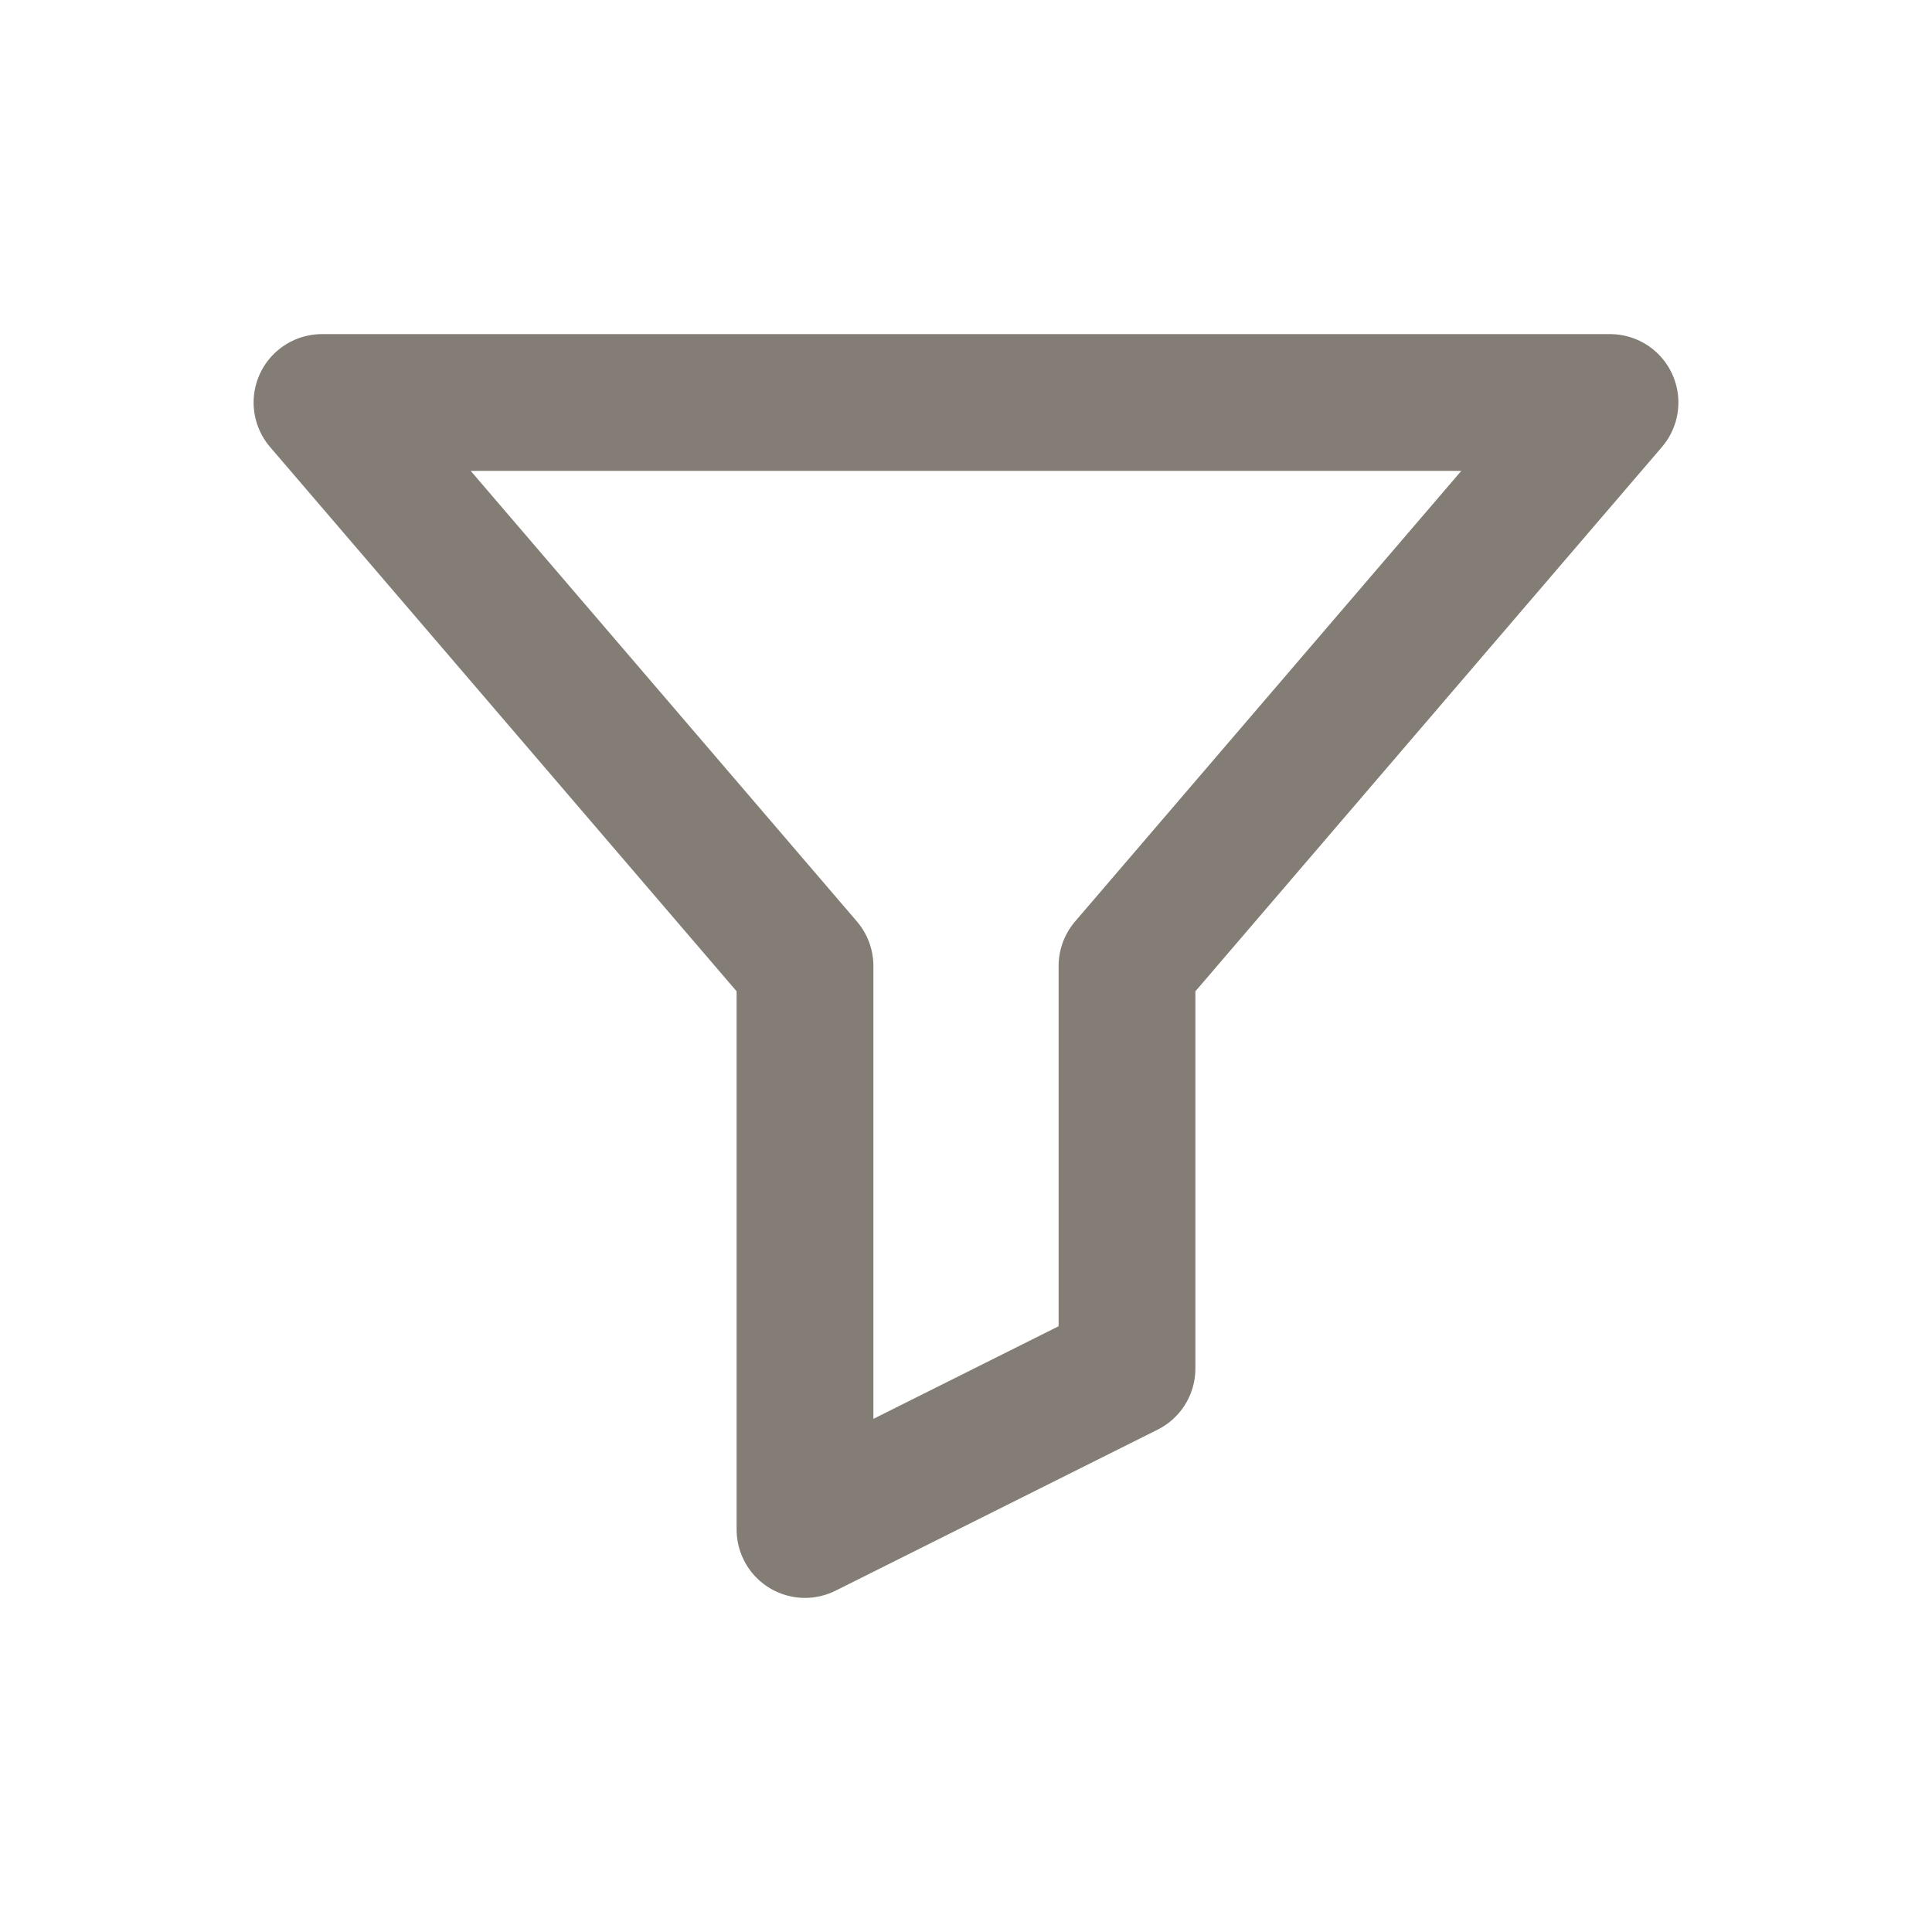
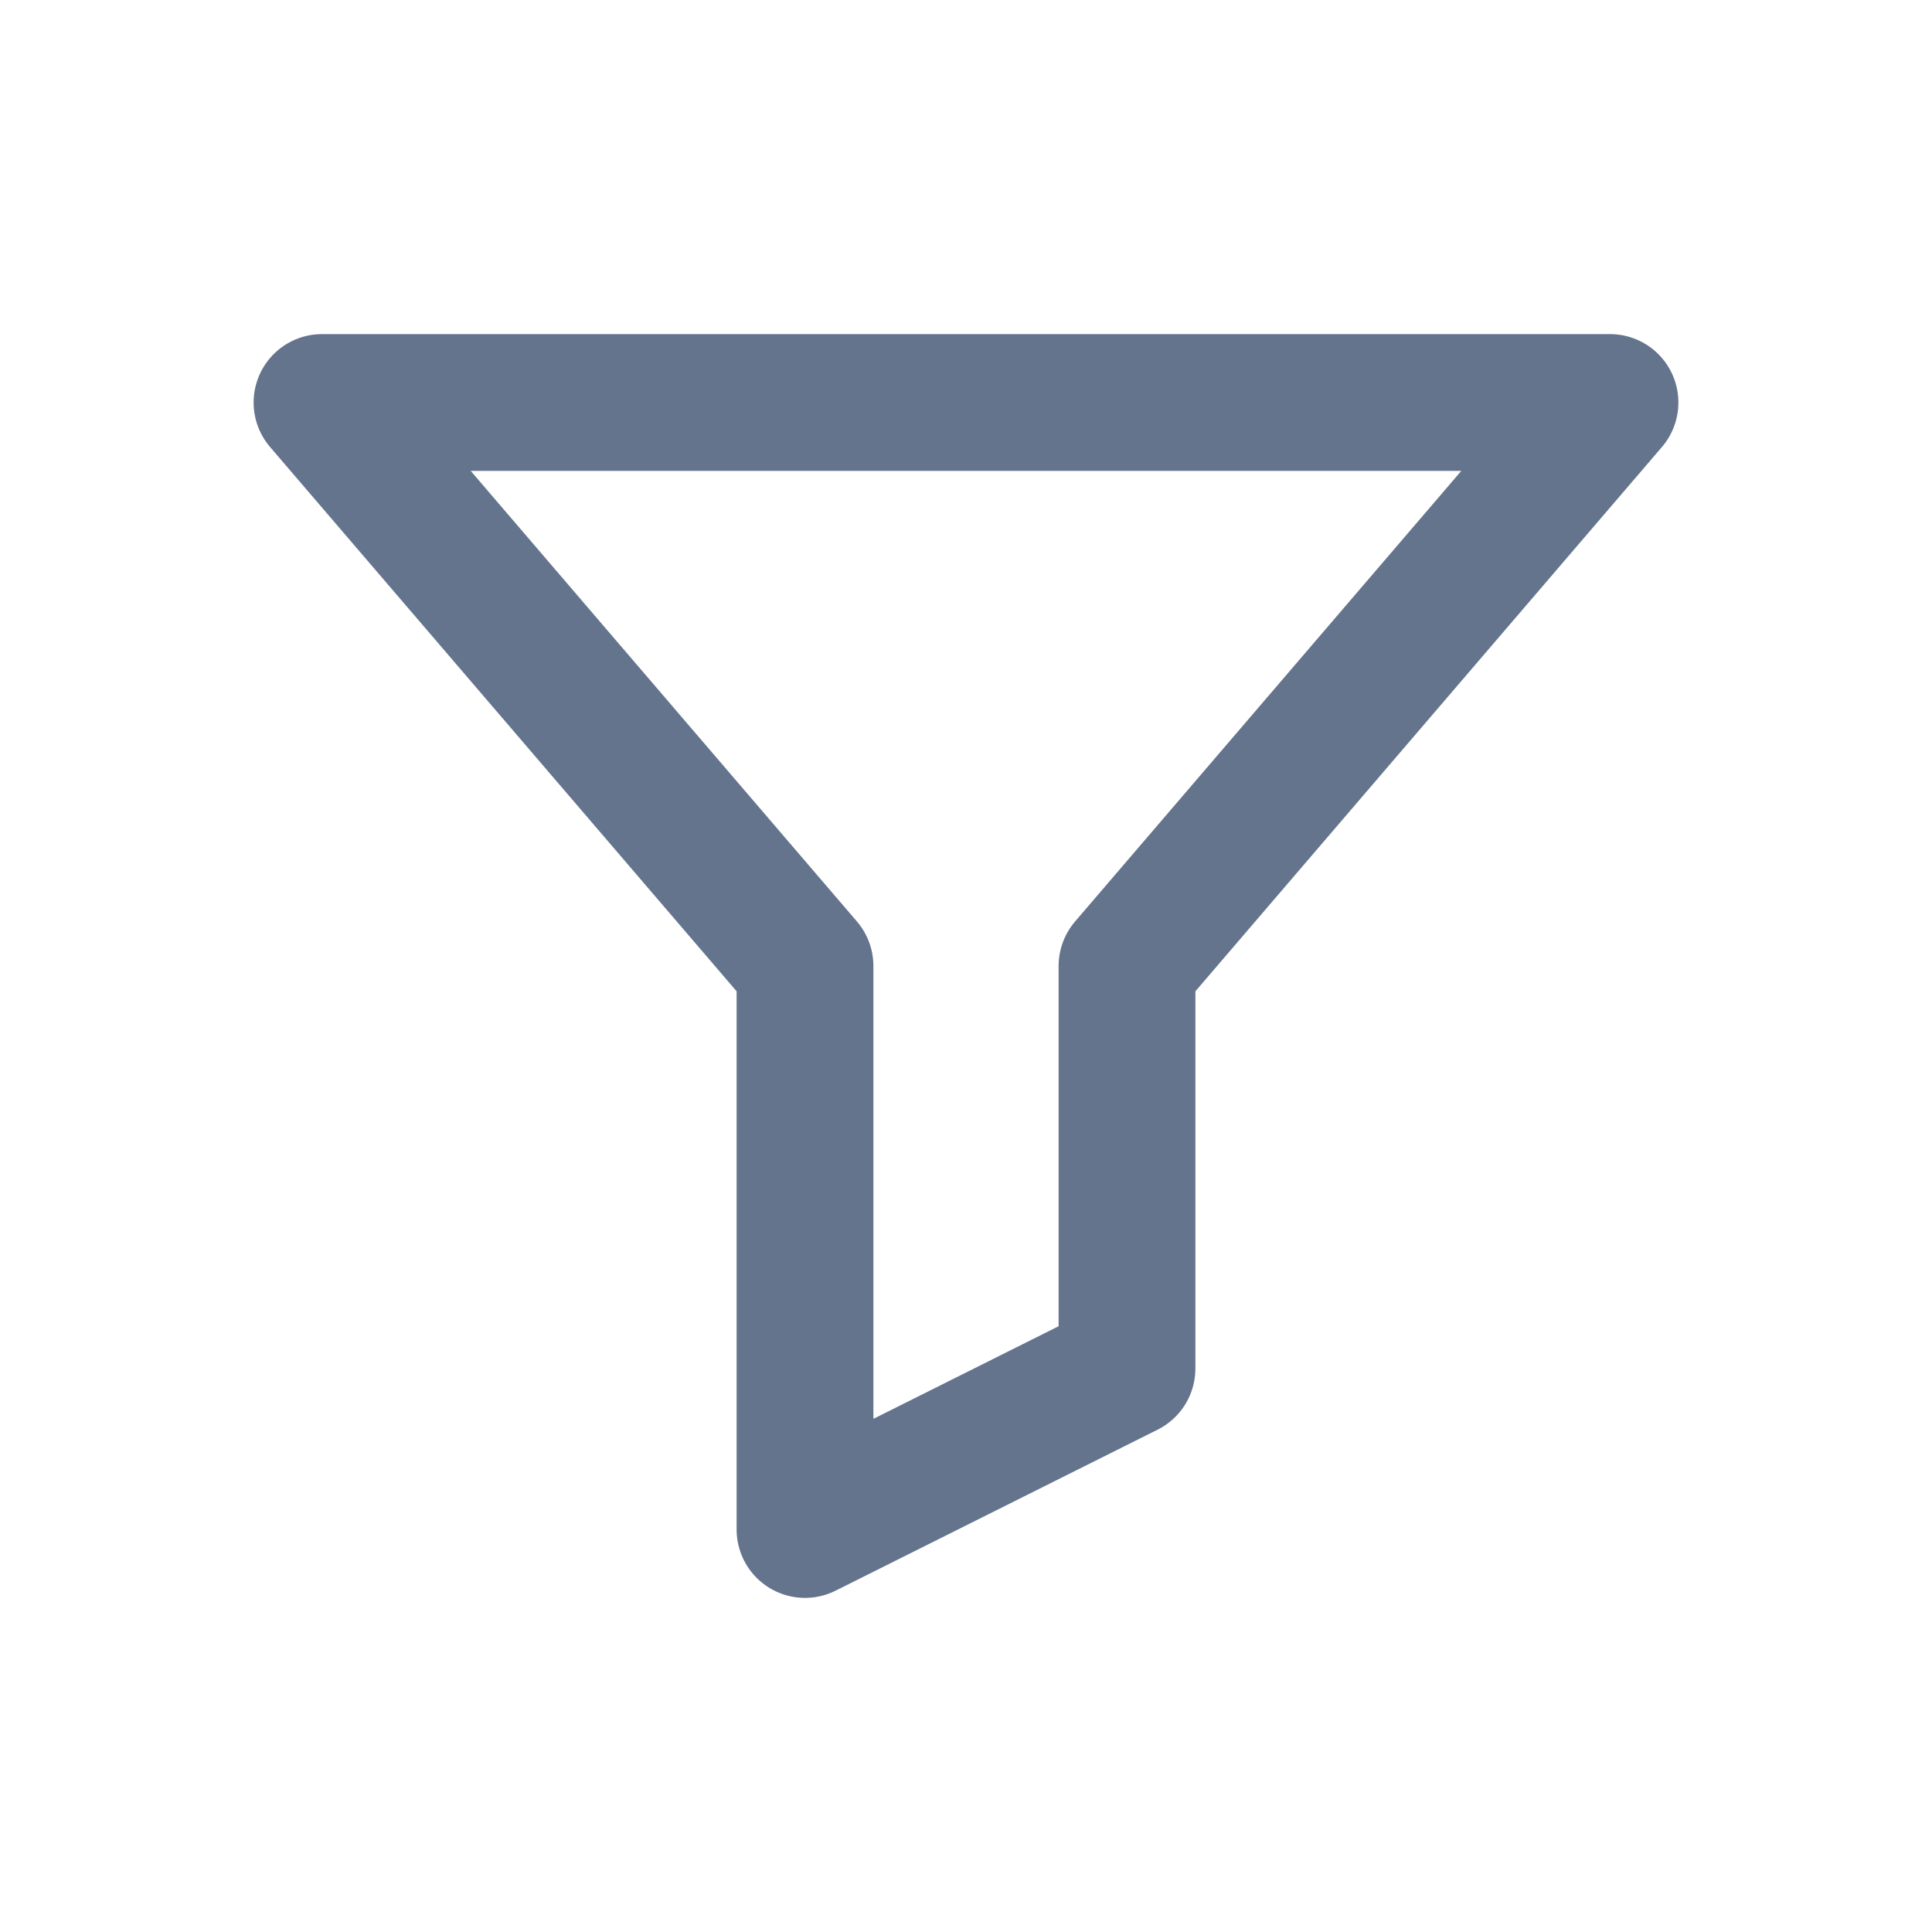
<svg xmlns="http://www.w3.org/2000/svg" preserveAspectRatio="none" overflow="visible" style="display: block;" width="15" height="15" viewBox="0 0 15 15" fill="none">
  <g id="Icon">
-     <path id="Vector" d="M2.5 3.125H12.5L8.75 7.5V10.625L6.25 11.875V7.5L2.5 3.125Z" stroke-width="1.062" stroke-linecap="round" stroke-linejoin="round" stroke="#837D75" />
+     <path id="Vector" d="M2.5 3.125H12.5L8.75 7.5V10.625L6.25 11.875V7.5L2.5 3.125Z" stroke-width="1.062" stroke-linecap="round" stroke-linejoin="round" stroke="#64748D" />
  </g>
</svg>
